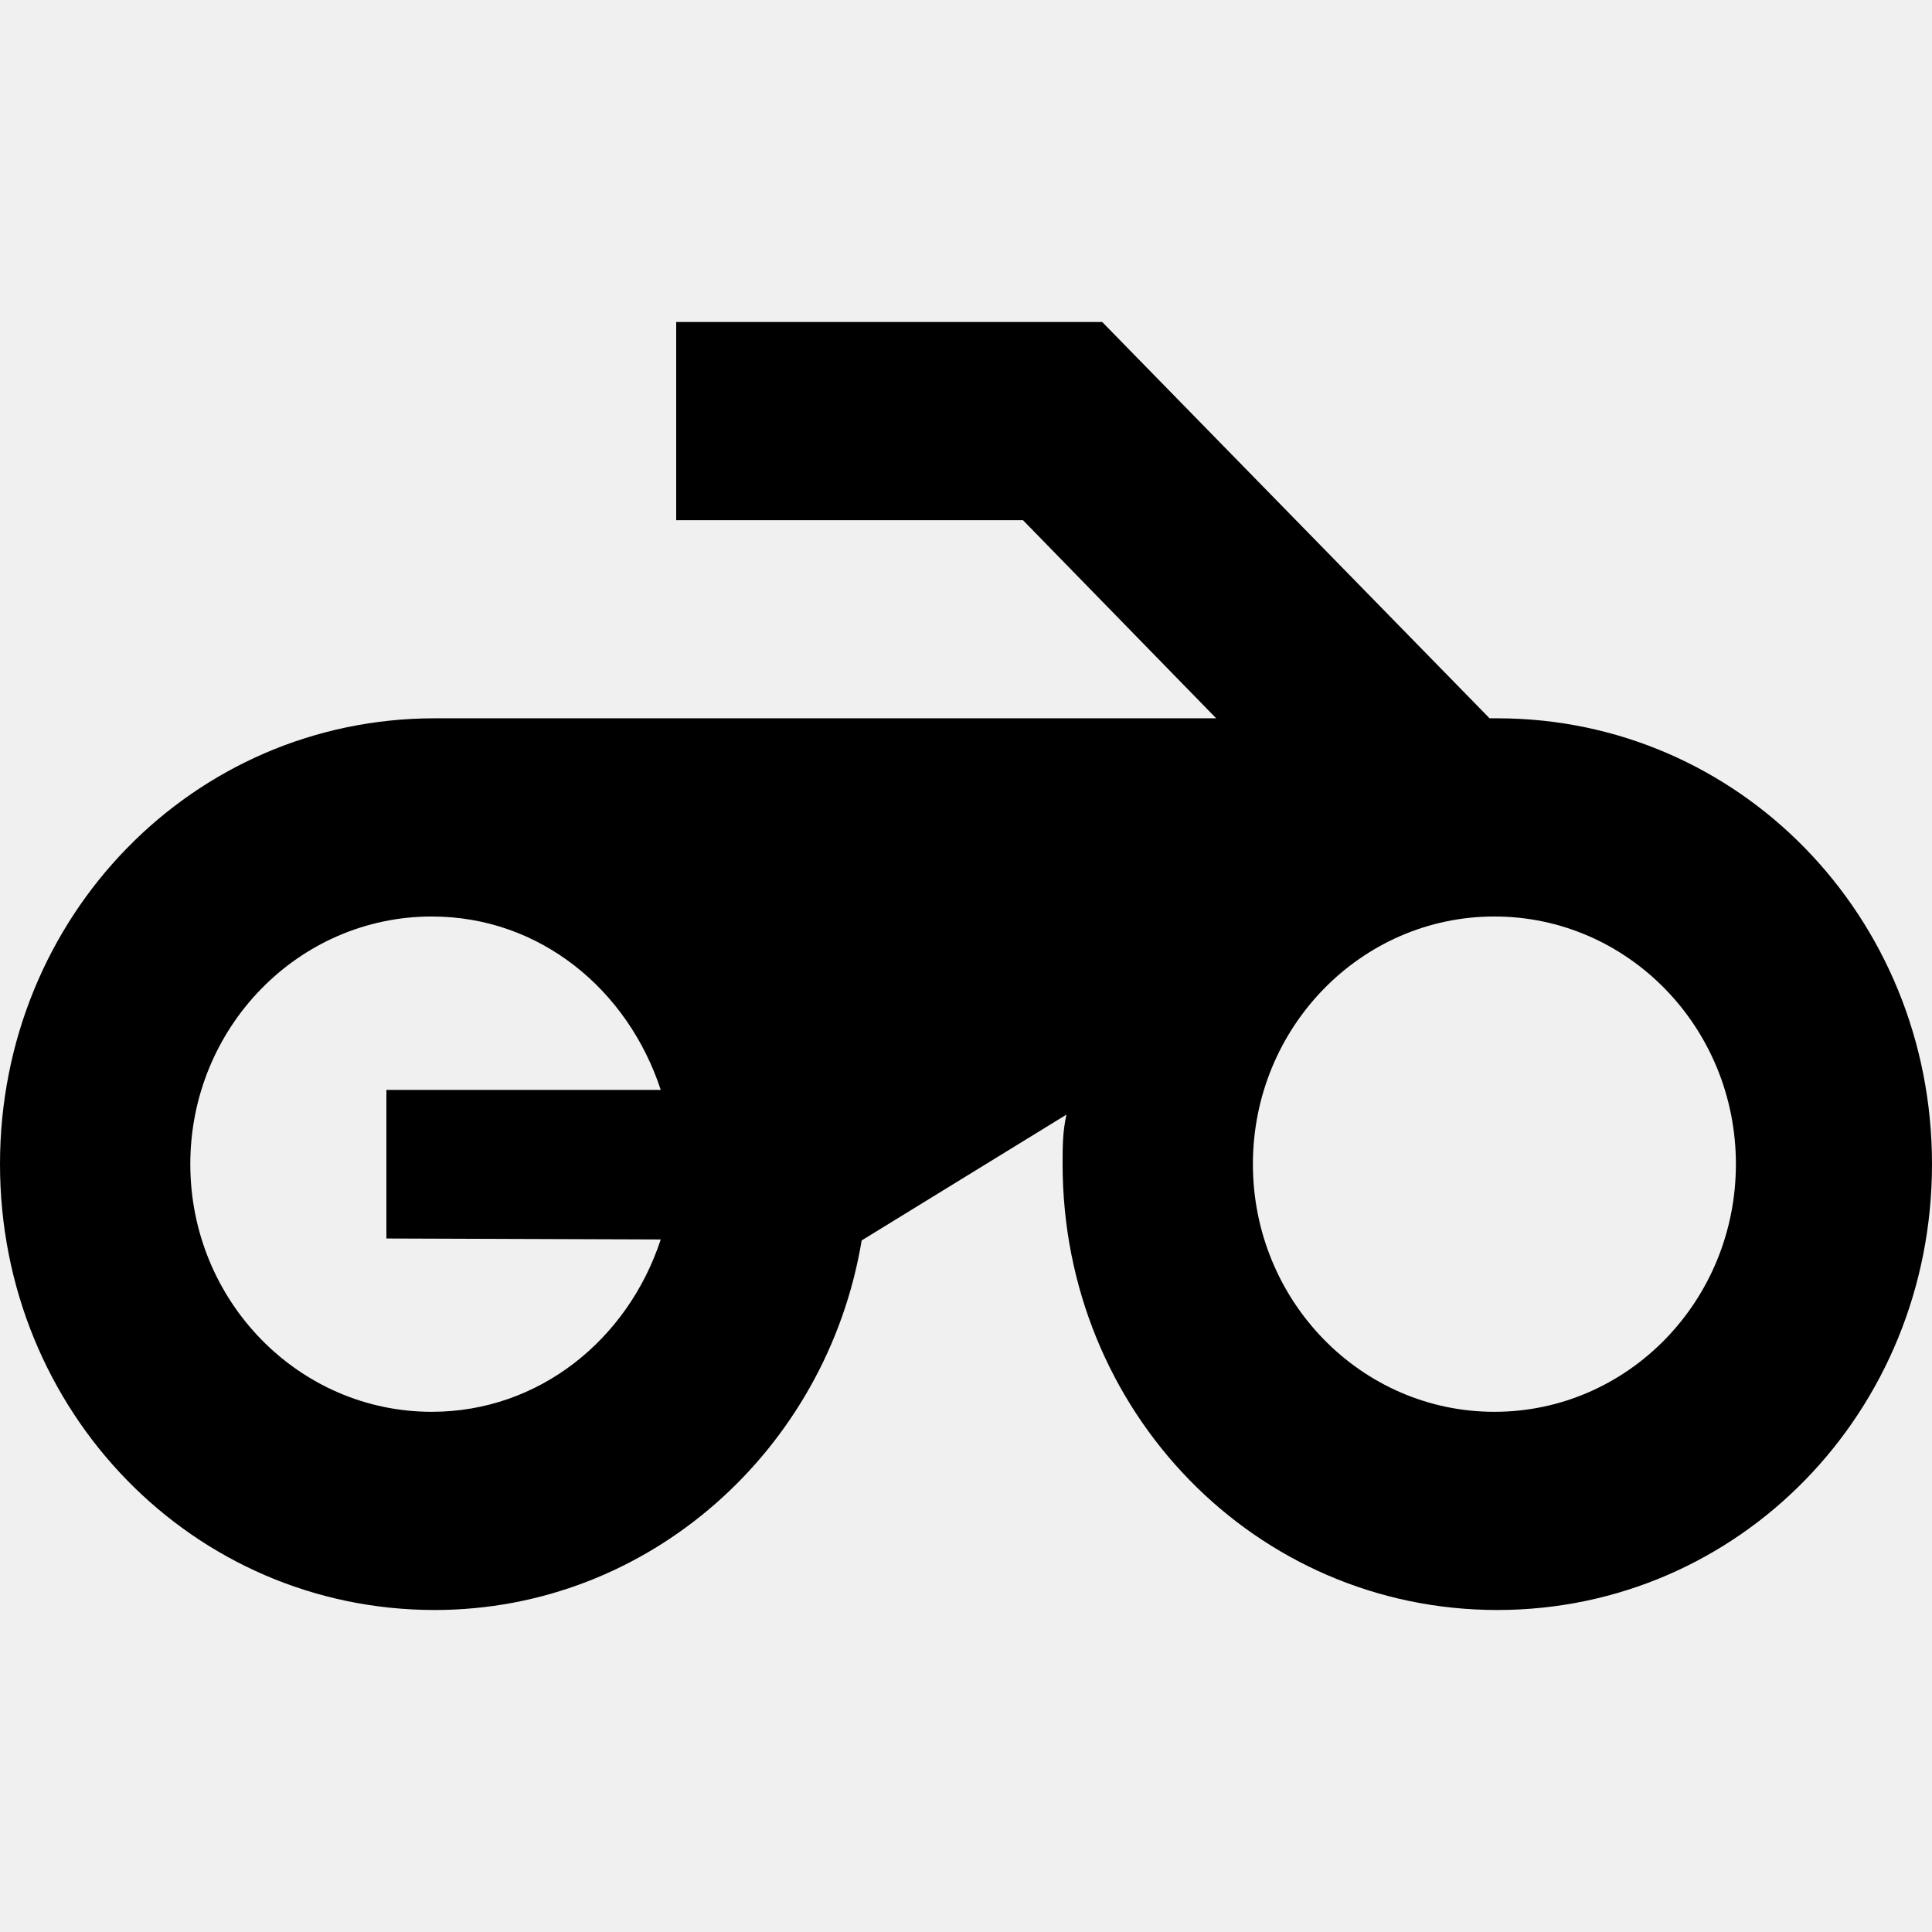
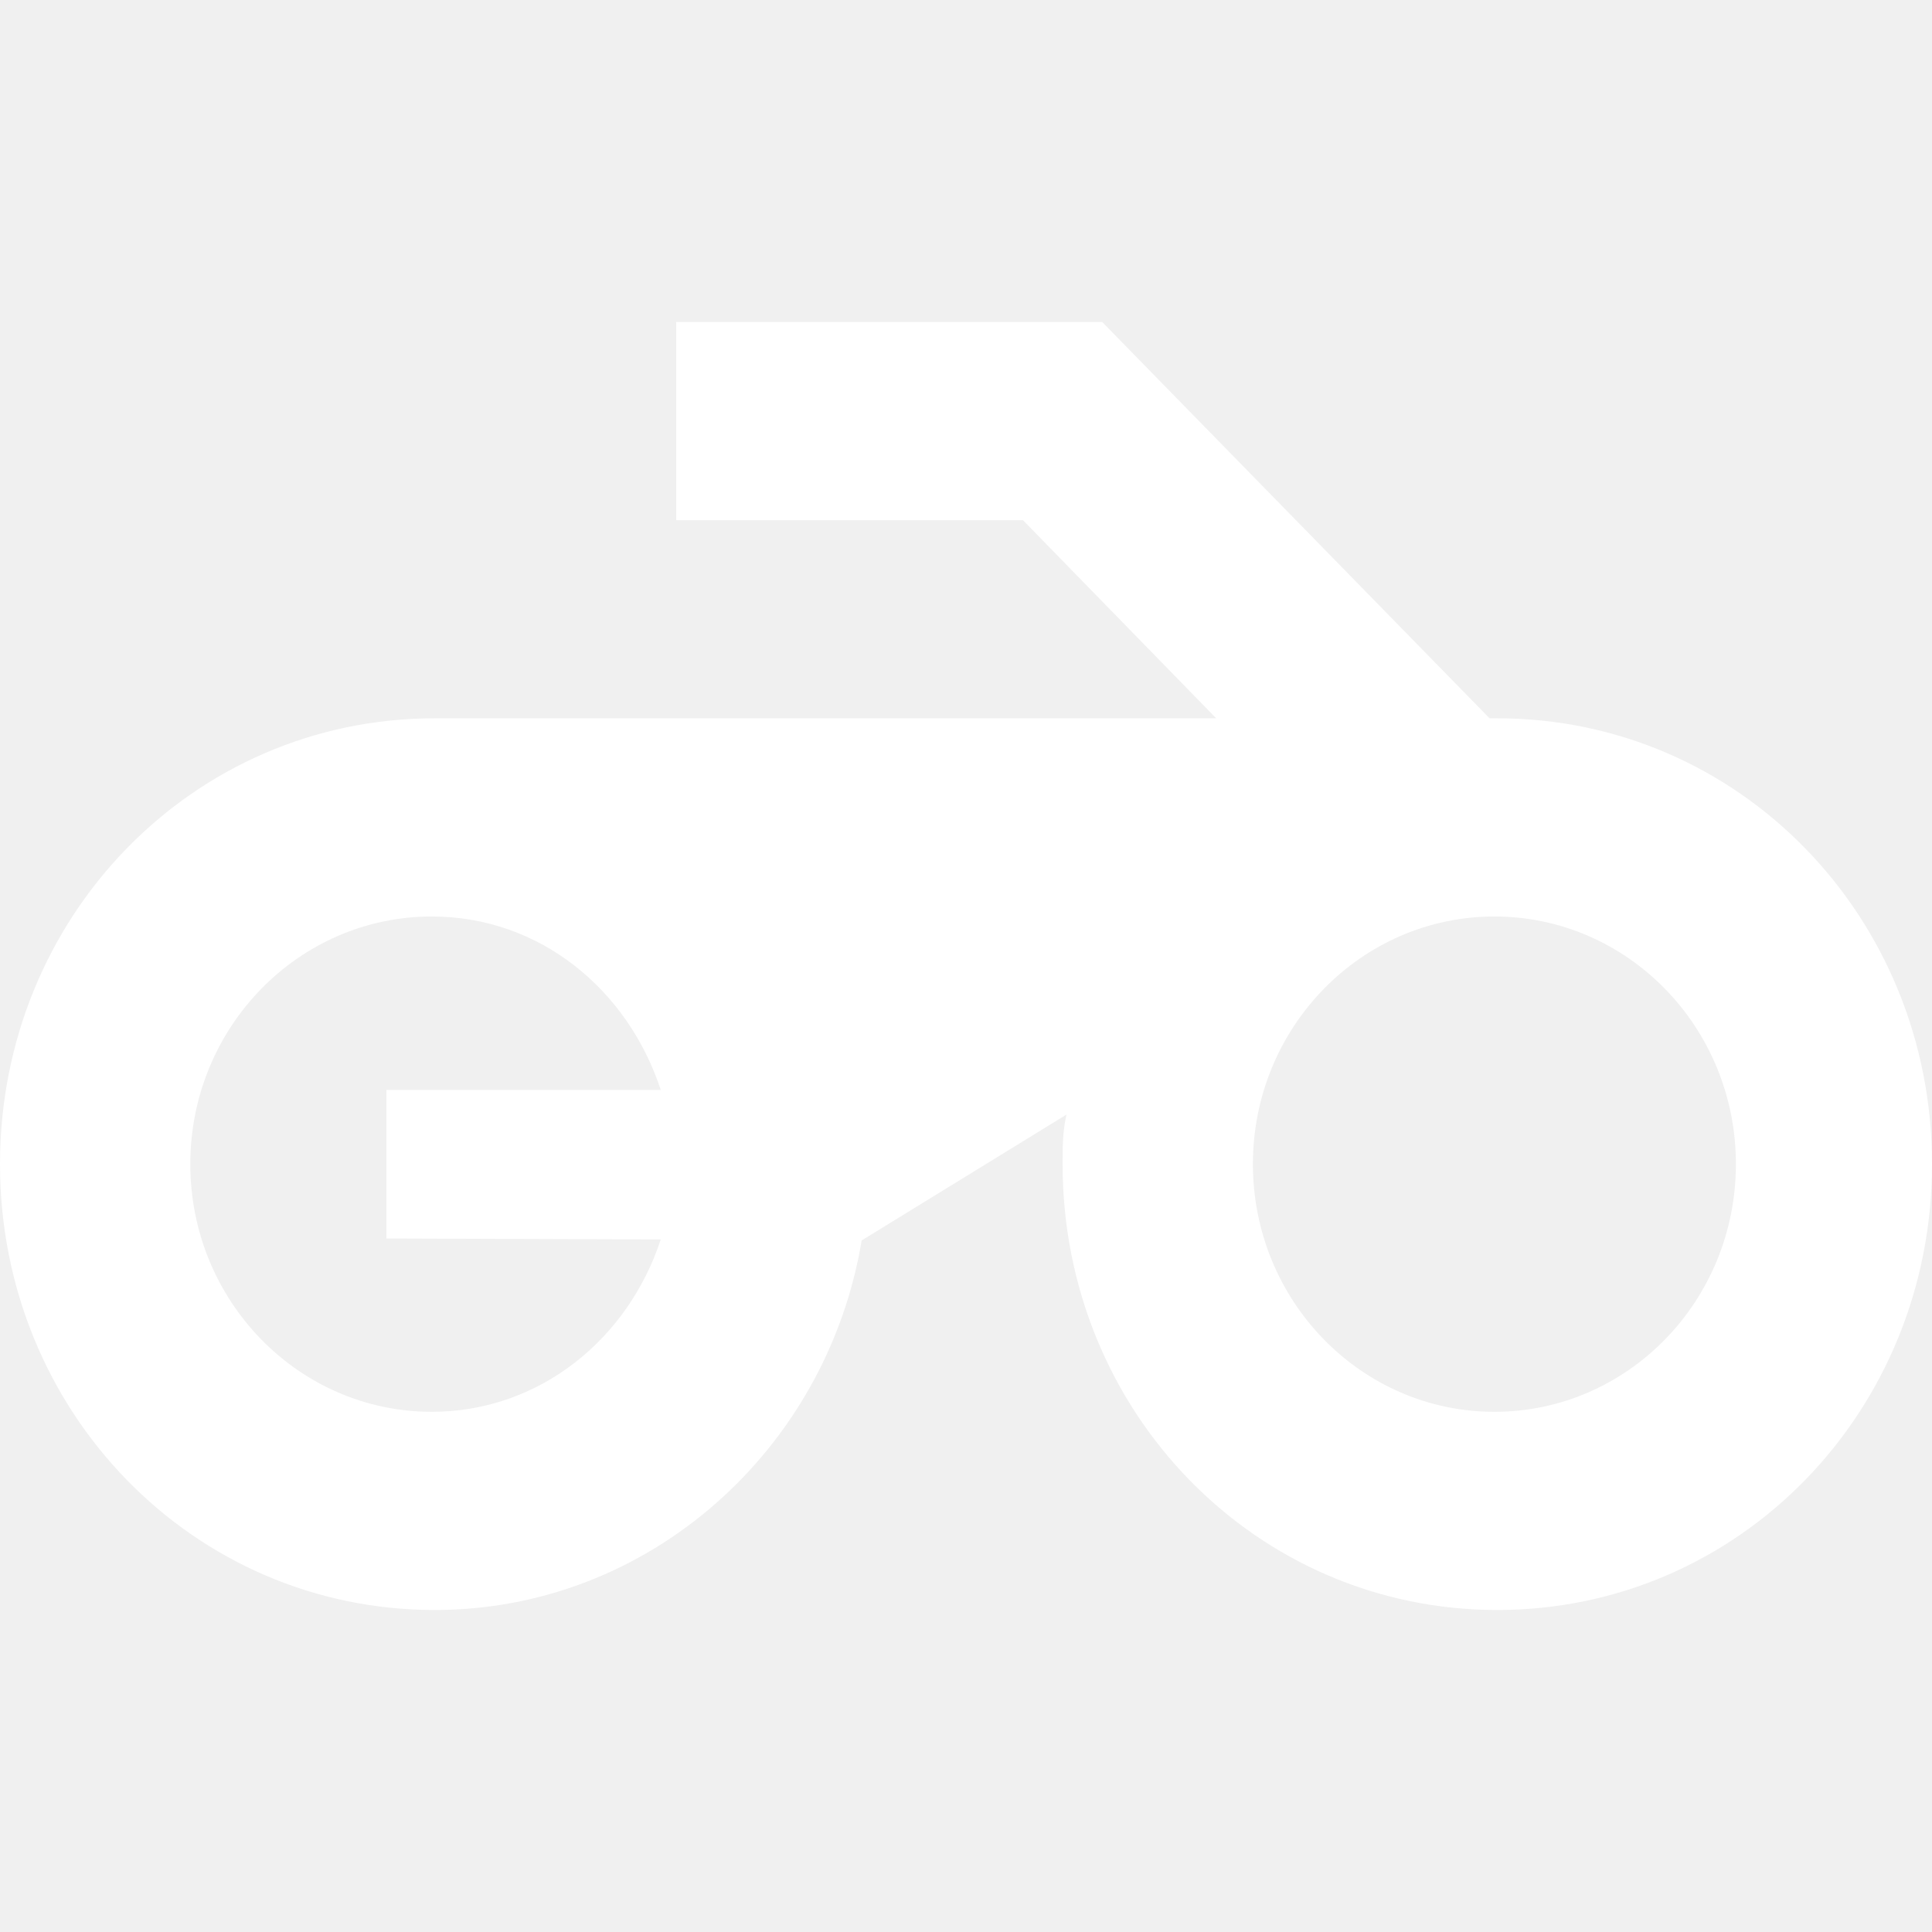
<svg xmlns="http://www.w3.org/2000/svg" width="24" height="24" viewBox="0 0 24 24" fill="none">
-   <path fill-rule="evenodd" clip-rule="evenodd" d="M13.692 4H8.4V6.462H12.708L15.108 8.923H5.4C2.4 8.923 0 11.385 0 14.461C0 17.538 2.4 20 5.4 20C8.064 20 10.272 18.006 10.704 15.409L13.248 13.846C13.2 14.055 13.2 14.252 13.2 14.461C13.2 17.538 15.6 20 18.6 20C21.6 20 24 17.538 24 14.461C24 11.385 21.6 8.923 18.6 8.923H18.504L13.692 4ZM8.208 15.397C7.8 16.64 6.696 17.538 5.364 17.538C3.708 17.538 2.364 16.16 2.364 14.461C2.364 12.763 3.708 11.385 5.364 11.385C6.708 11.385 7.8 12.295 8.208 13.539H4.8V15.385L8.208 15.397ZM15.564 14.461C15.564 16.16 16.908 17.538 18.564 17.538C20.221 17.538 21.564 16.161 21.564 14.461C21.564 12.762 20.221 11.385 18.564 11.385C16.908 11.385 15.564 12.763 15.564 14.461Z" fill="black" />
+   <path fill-rule="evenodd" clip-rule="evenodd" d="M13.692 4H8.4V6.462H12.708L15.108 8.923H5.4C2.4 8.923 0 11.385 0 14.461C0 17.538 2.4 20 5.4 20C8.064 20 10.272 18.006 10.704 15.409L13.248 13.846C13.2 14.055 13.2 14.252 13.2 14.461C13.2 17.538 15.6 20 18.6 20C21.6 20 24 17.538 24 14.461C24 11.385 21.6 8.923 18.6 8.923H18.504L13.692 4ZM8.208 15.397C7.8 16.64 6.696 17.538 5.364 17.538C3.708 17.538 2.364 16.16 2.364 14.461C2.364 12.763 3.708 11.385 5.364 11.385C6.708 11.385 7.8 12.295 8.208 13.539H4.8V15.385L8.208 15.397ZM15.564 14.461C15.564 16.16 16.908 17.538 18.564 17.538C20.221 17.538 21.564 16.161 21.564 14.461C21.564 12.762 20.221 11.385 18.564 11.385C16.908 11.385 15.564 12.763 15.564 14.461Z" fill="#fff" />
</svg>
